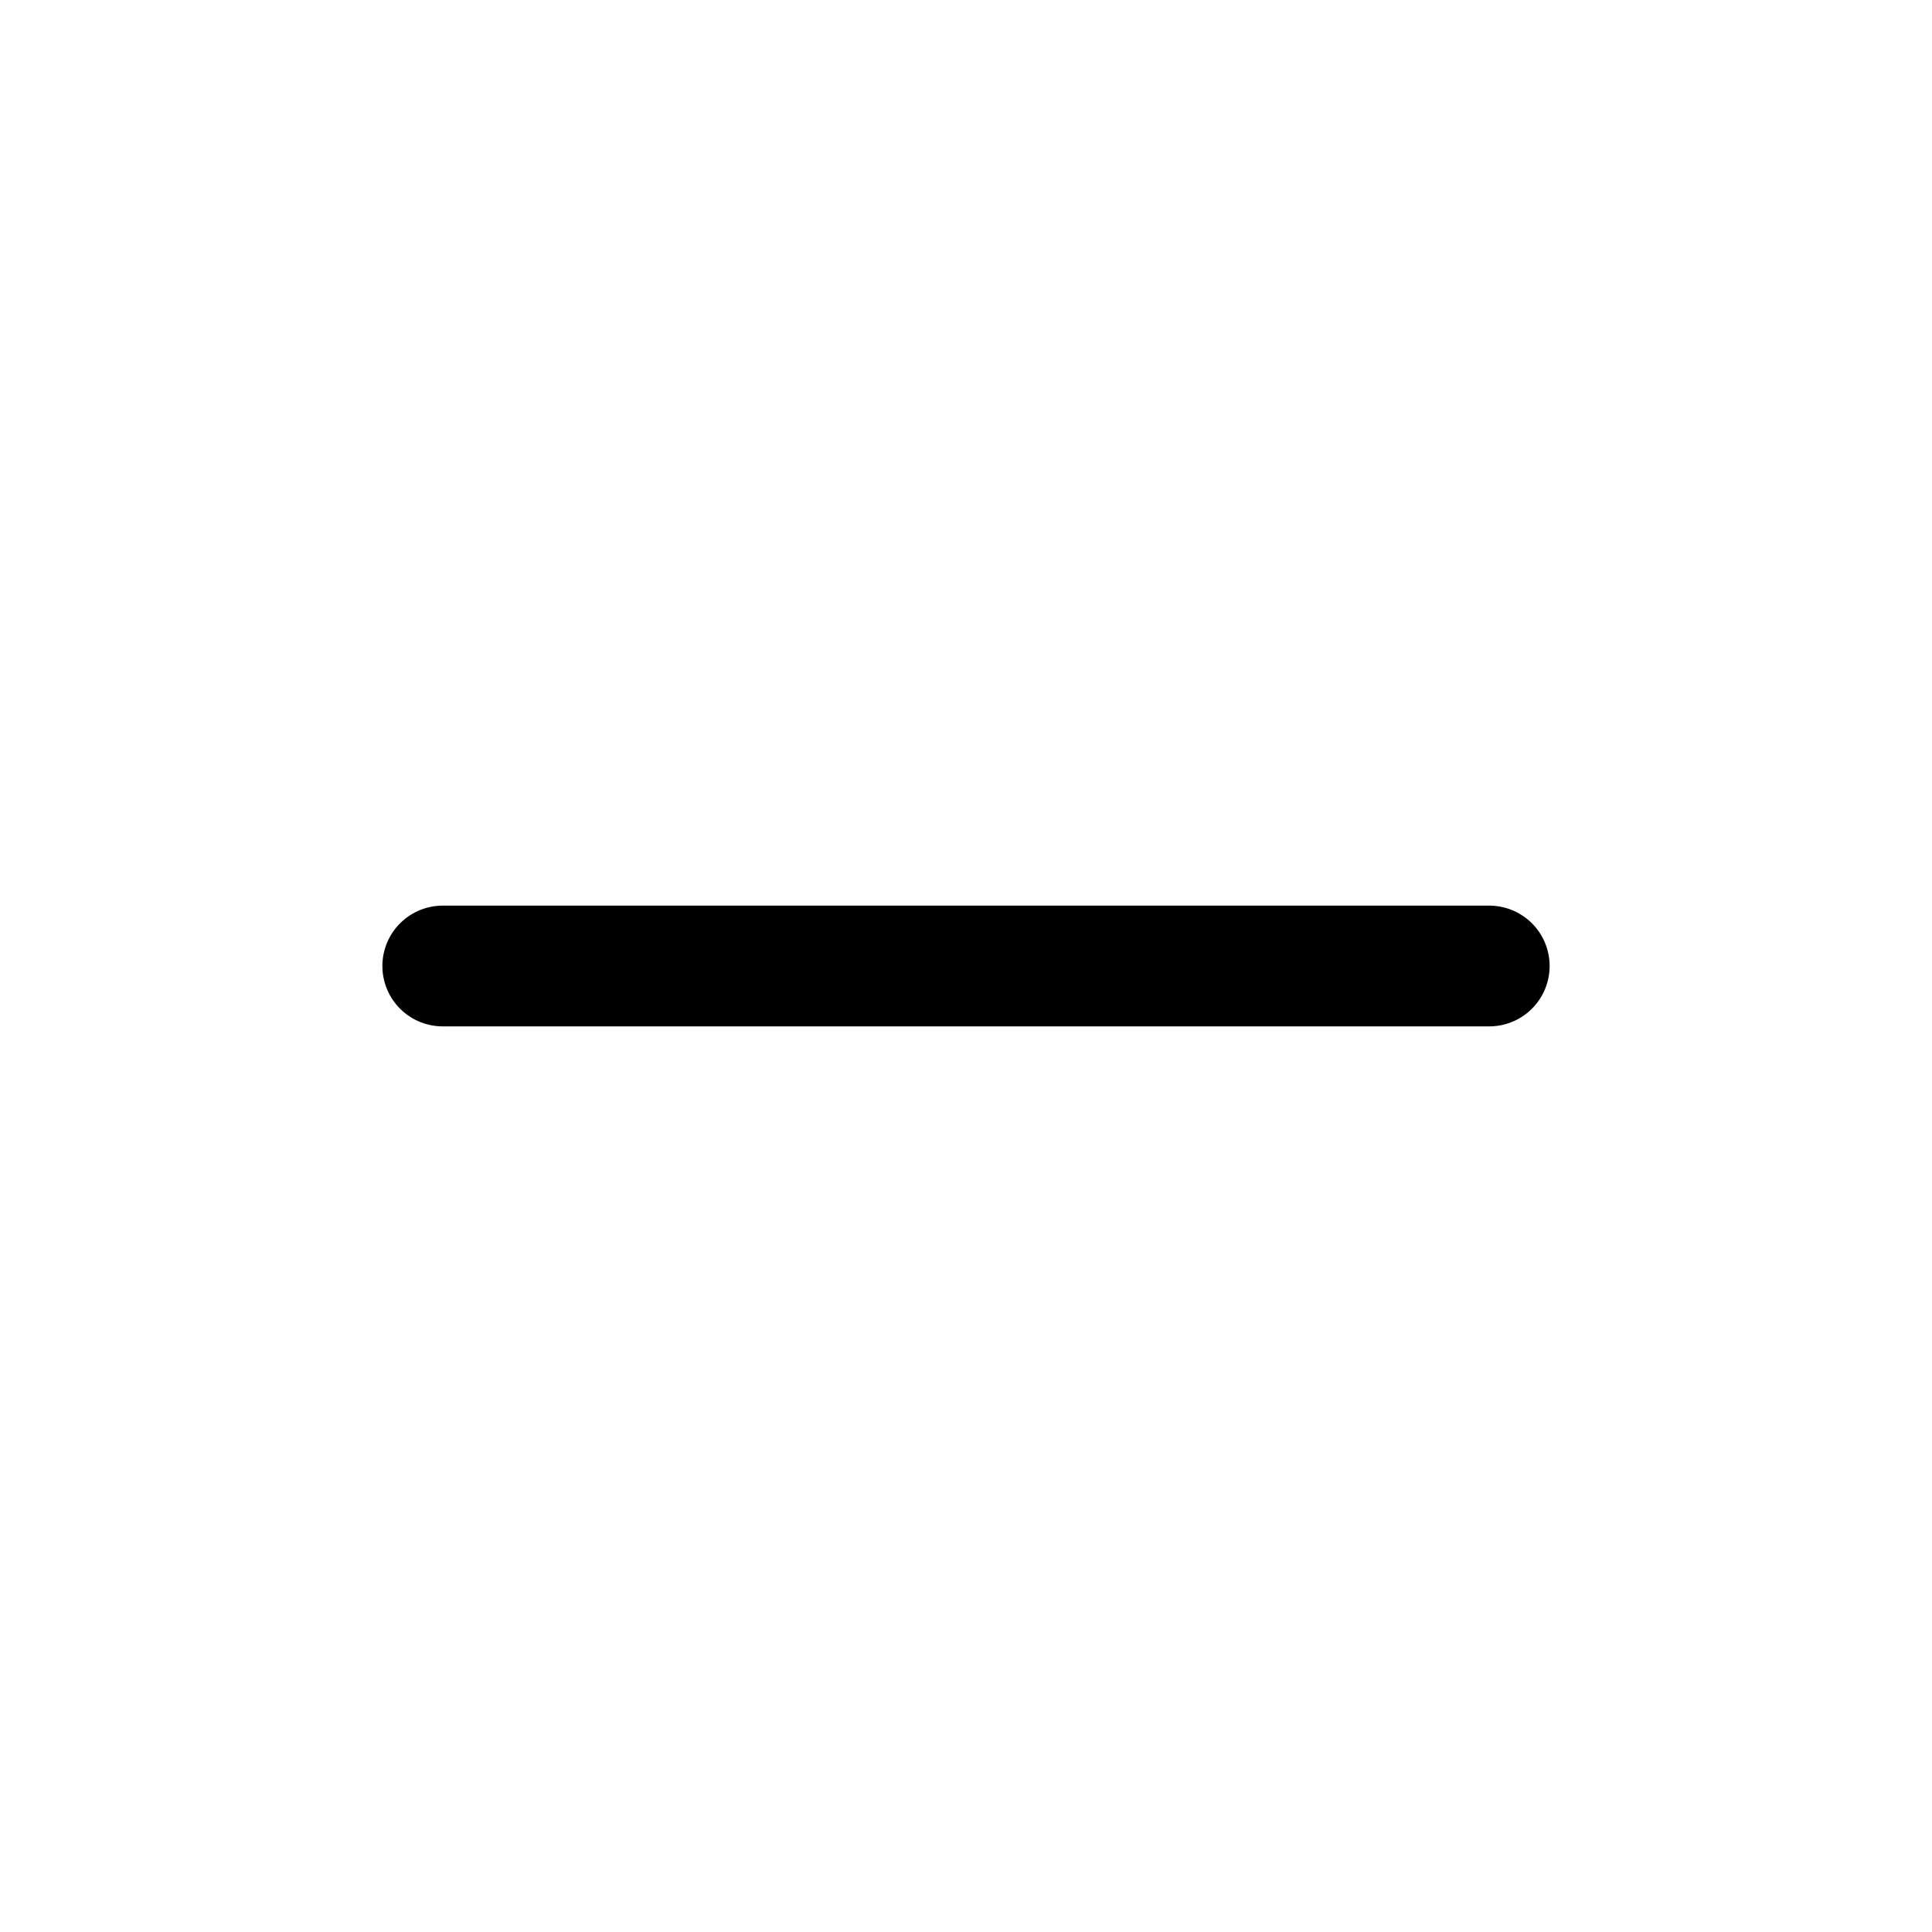
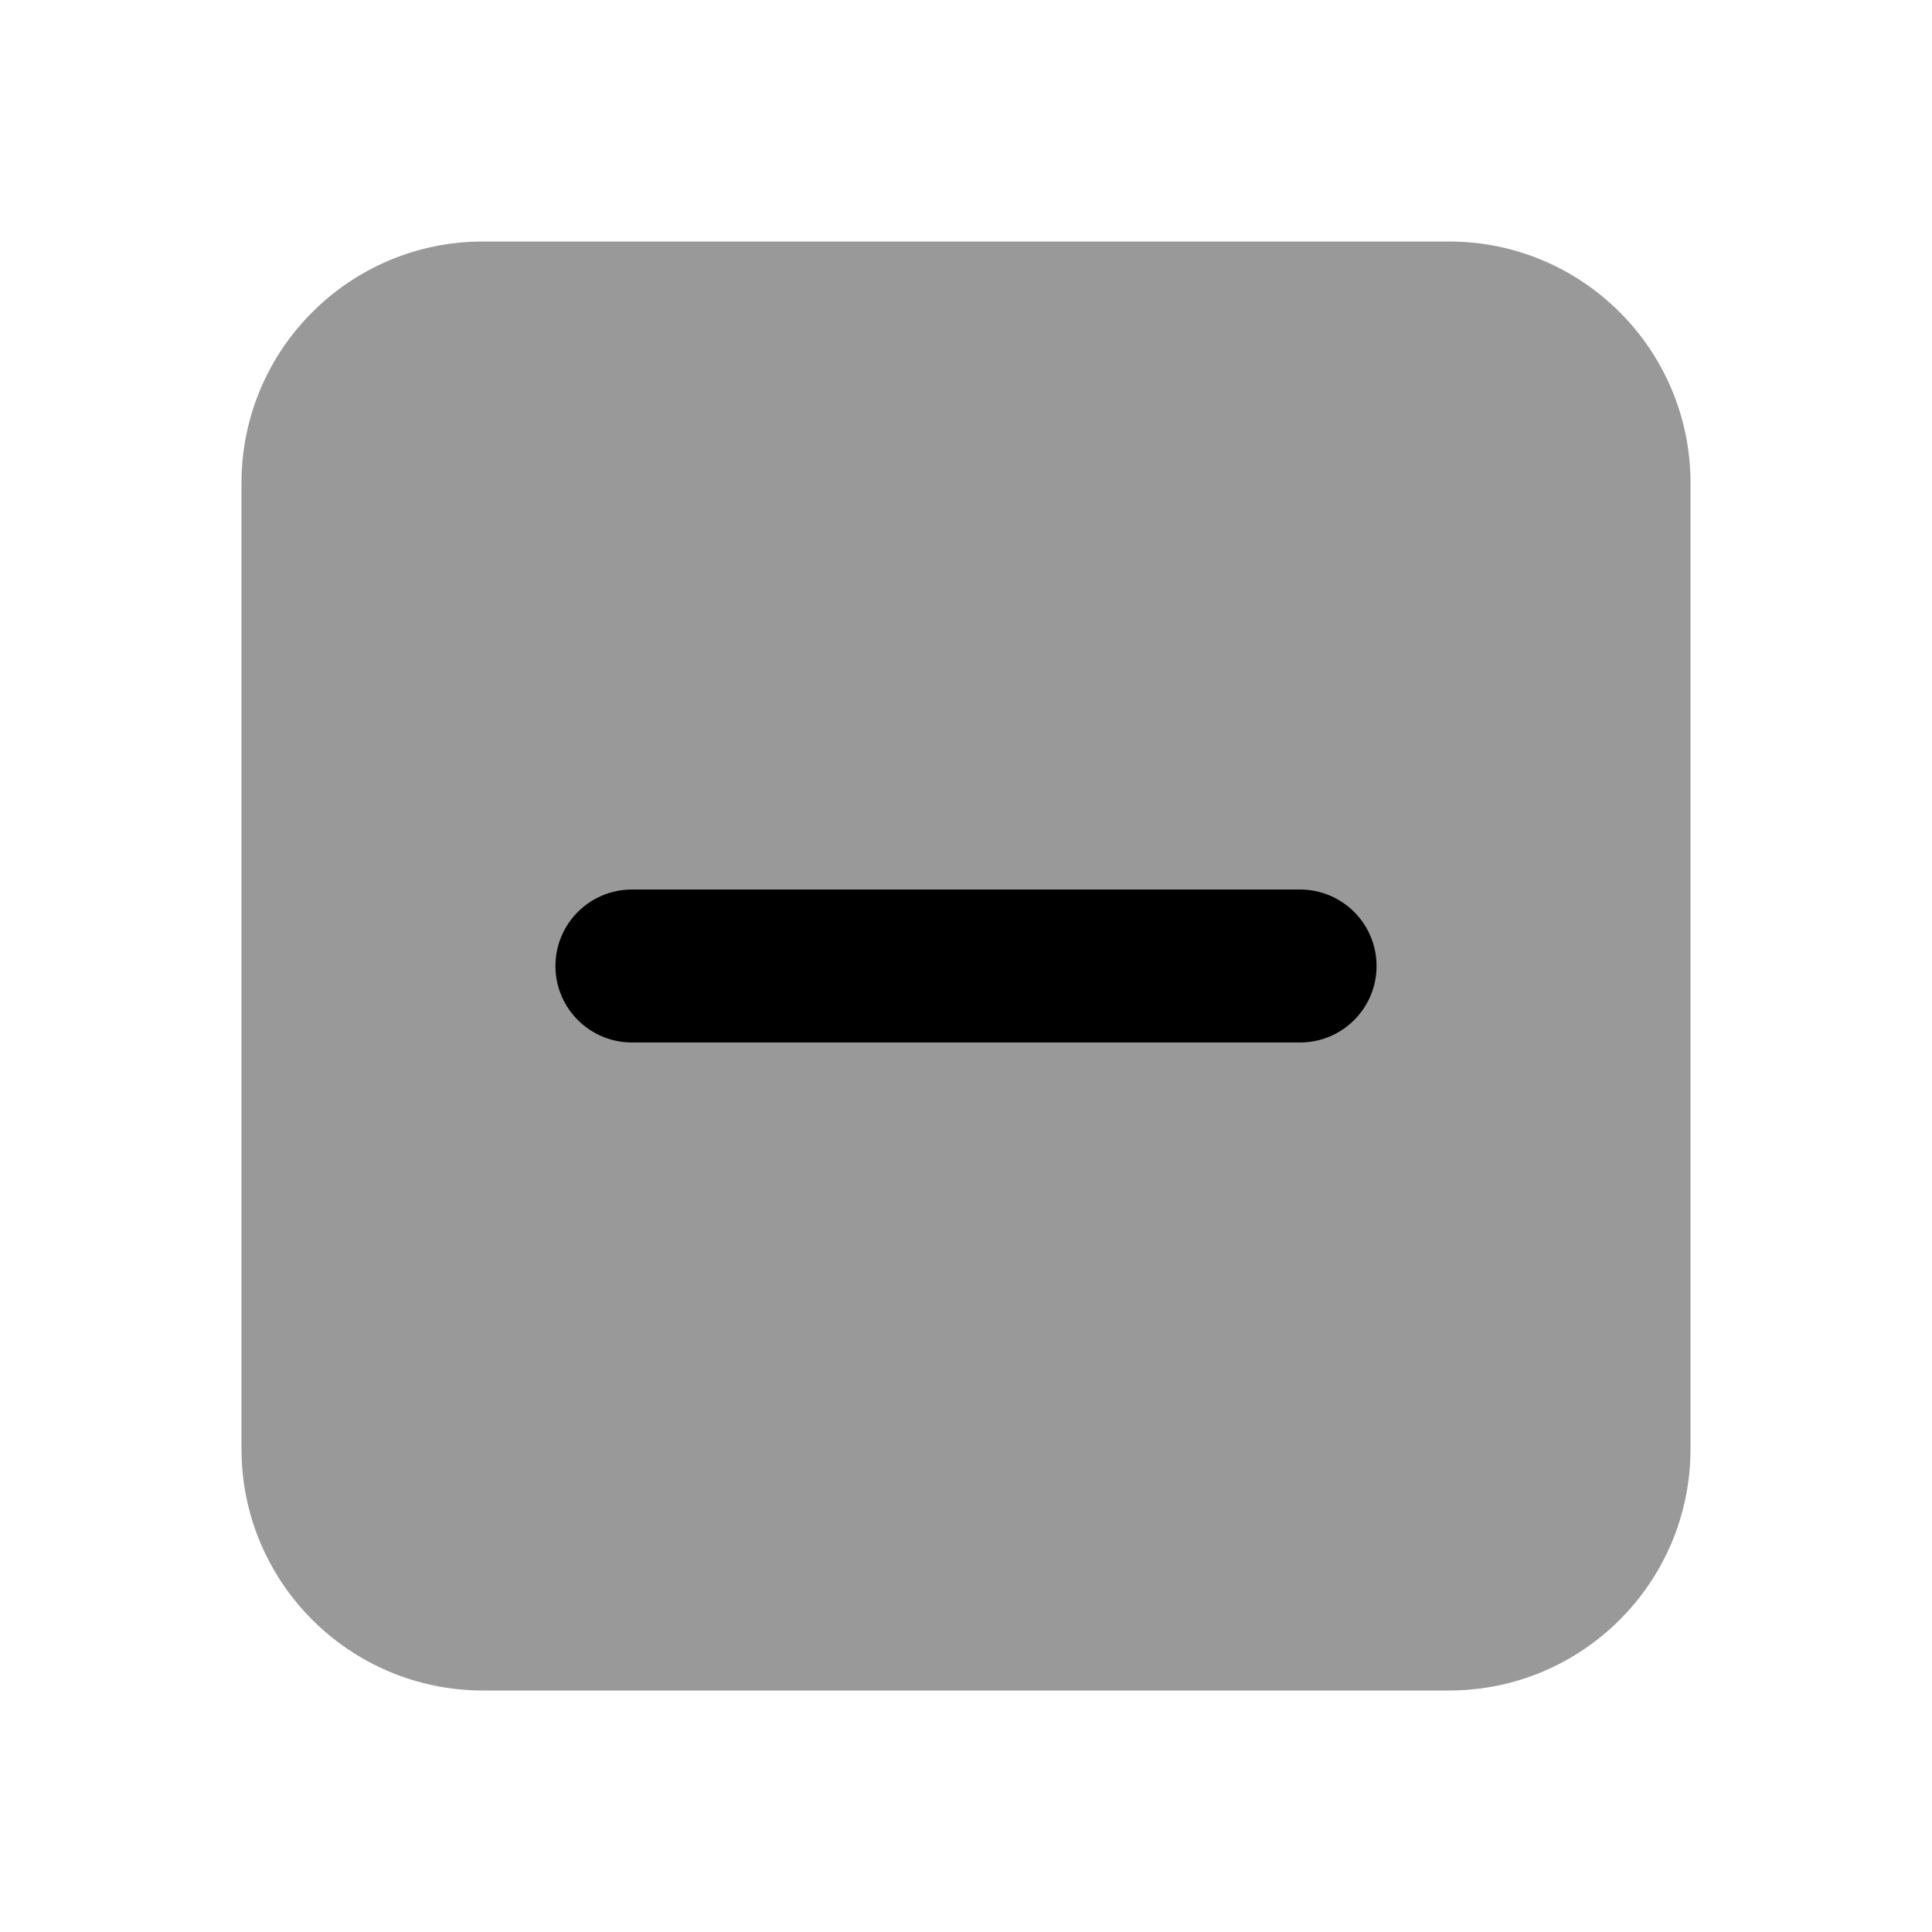
- <svg xmlns="http://www.w3.org/2000/svg" width="24" height="24" viewBox="0 0 24 24" fill="none" stroke="currentColor" stroke-width="1.5" stroke-linecap="round" stroke-linejoin="round">
-   <line x1="5.5" y1="12" x2="18.5" y2="12" />
+ <svg xmlns="http://www.w3.org/2000/svg" width="24" height="24" viewBox="0 0 24 24" fill="currentColor">
+   <rect x="3" y="3" width="18" height="18" rx="3" fill-opacity="0.4" />
+   <rect x="6.9" y="11.05" width="10.2" height="1.9" rx="0.95" />
</svg>
